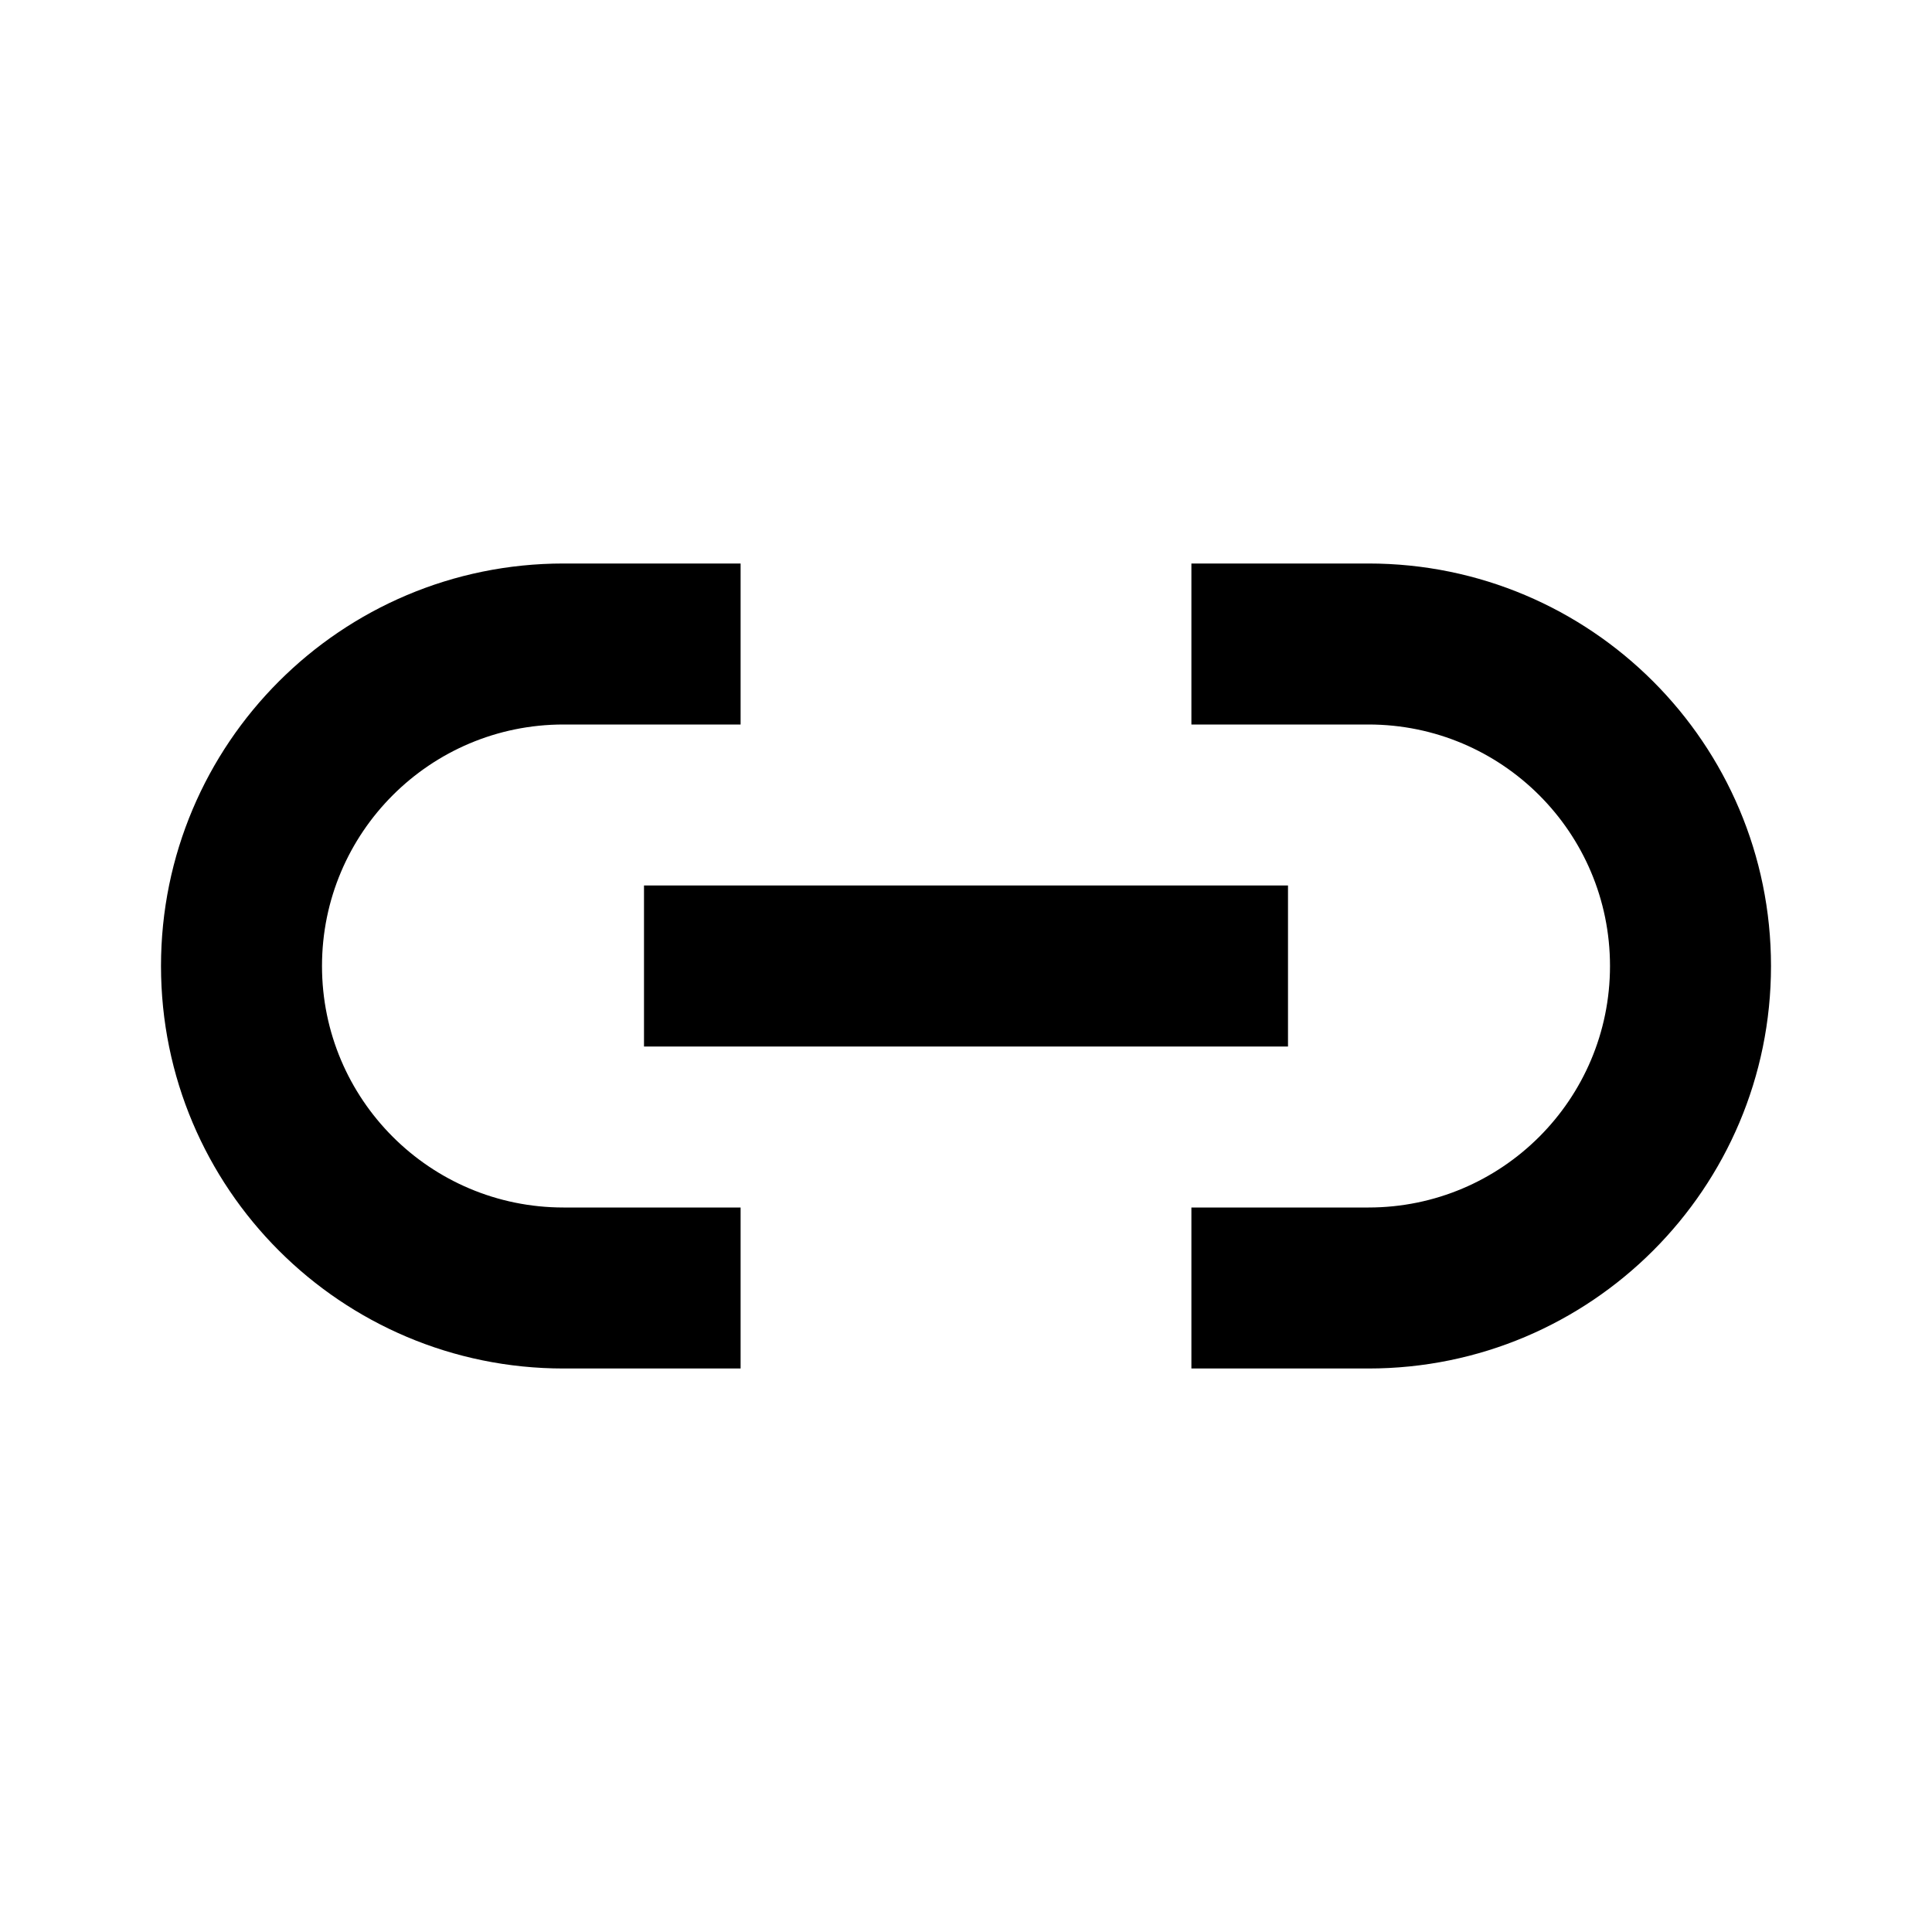
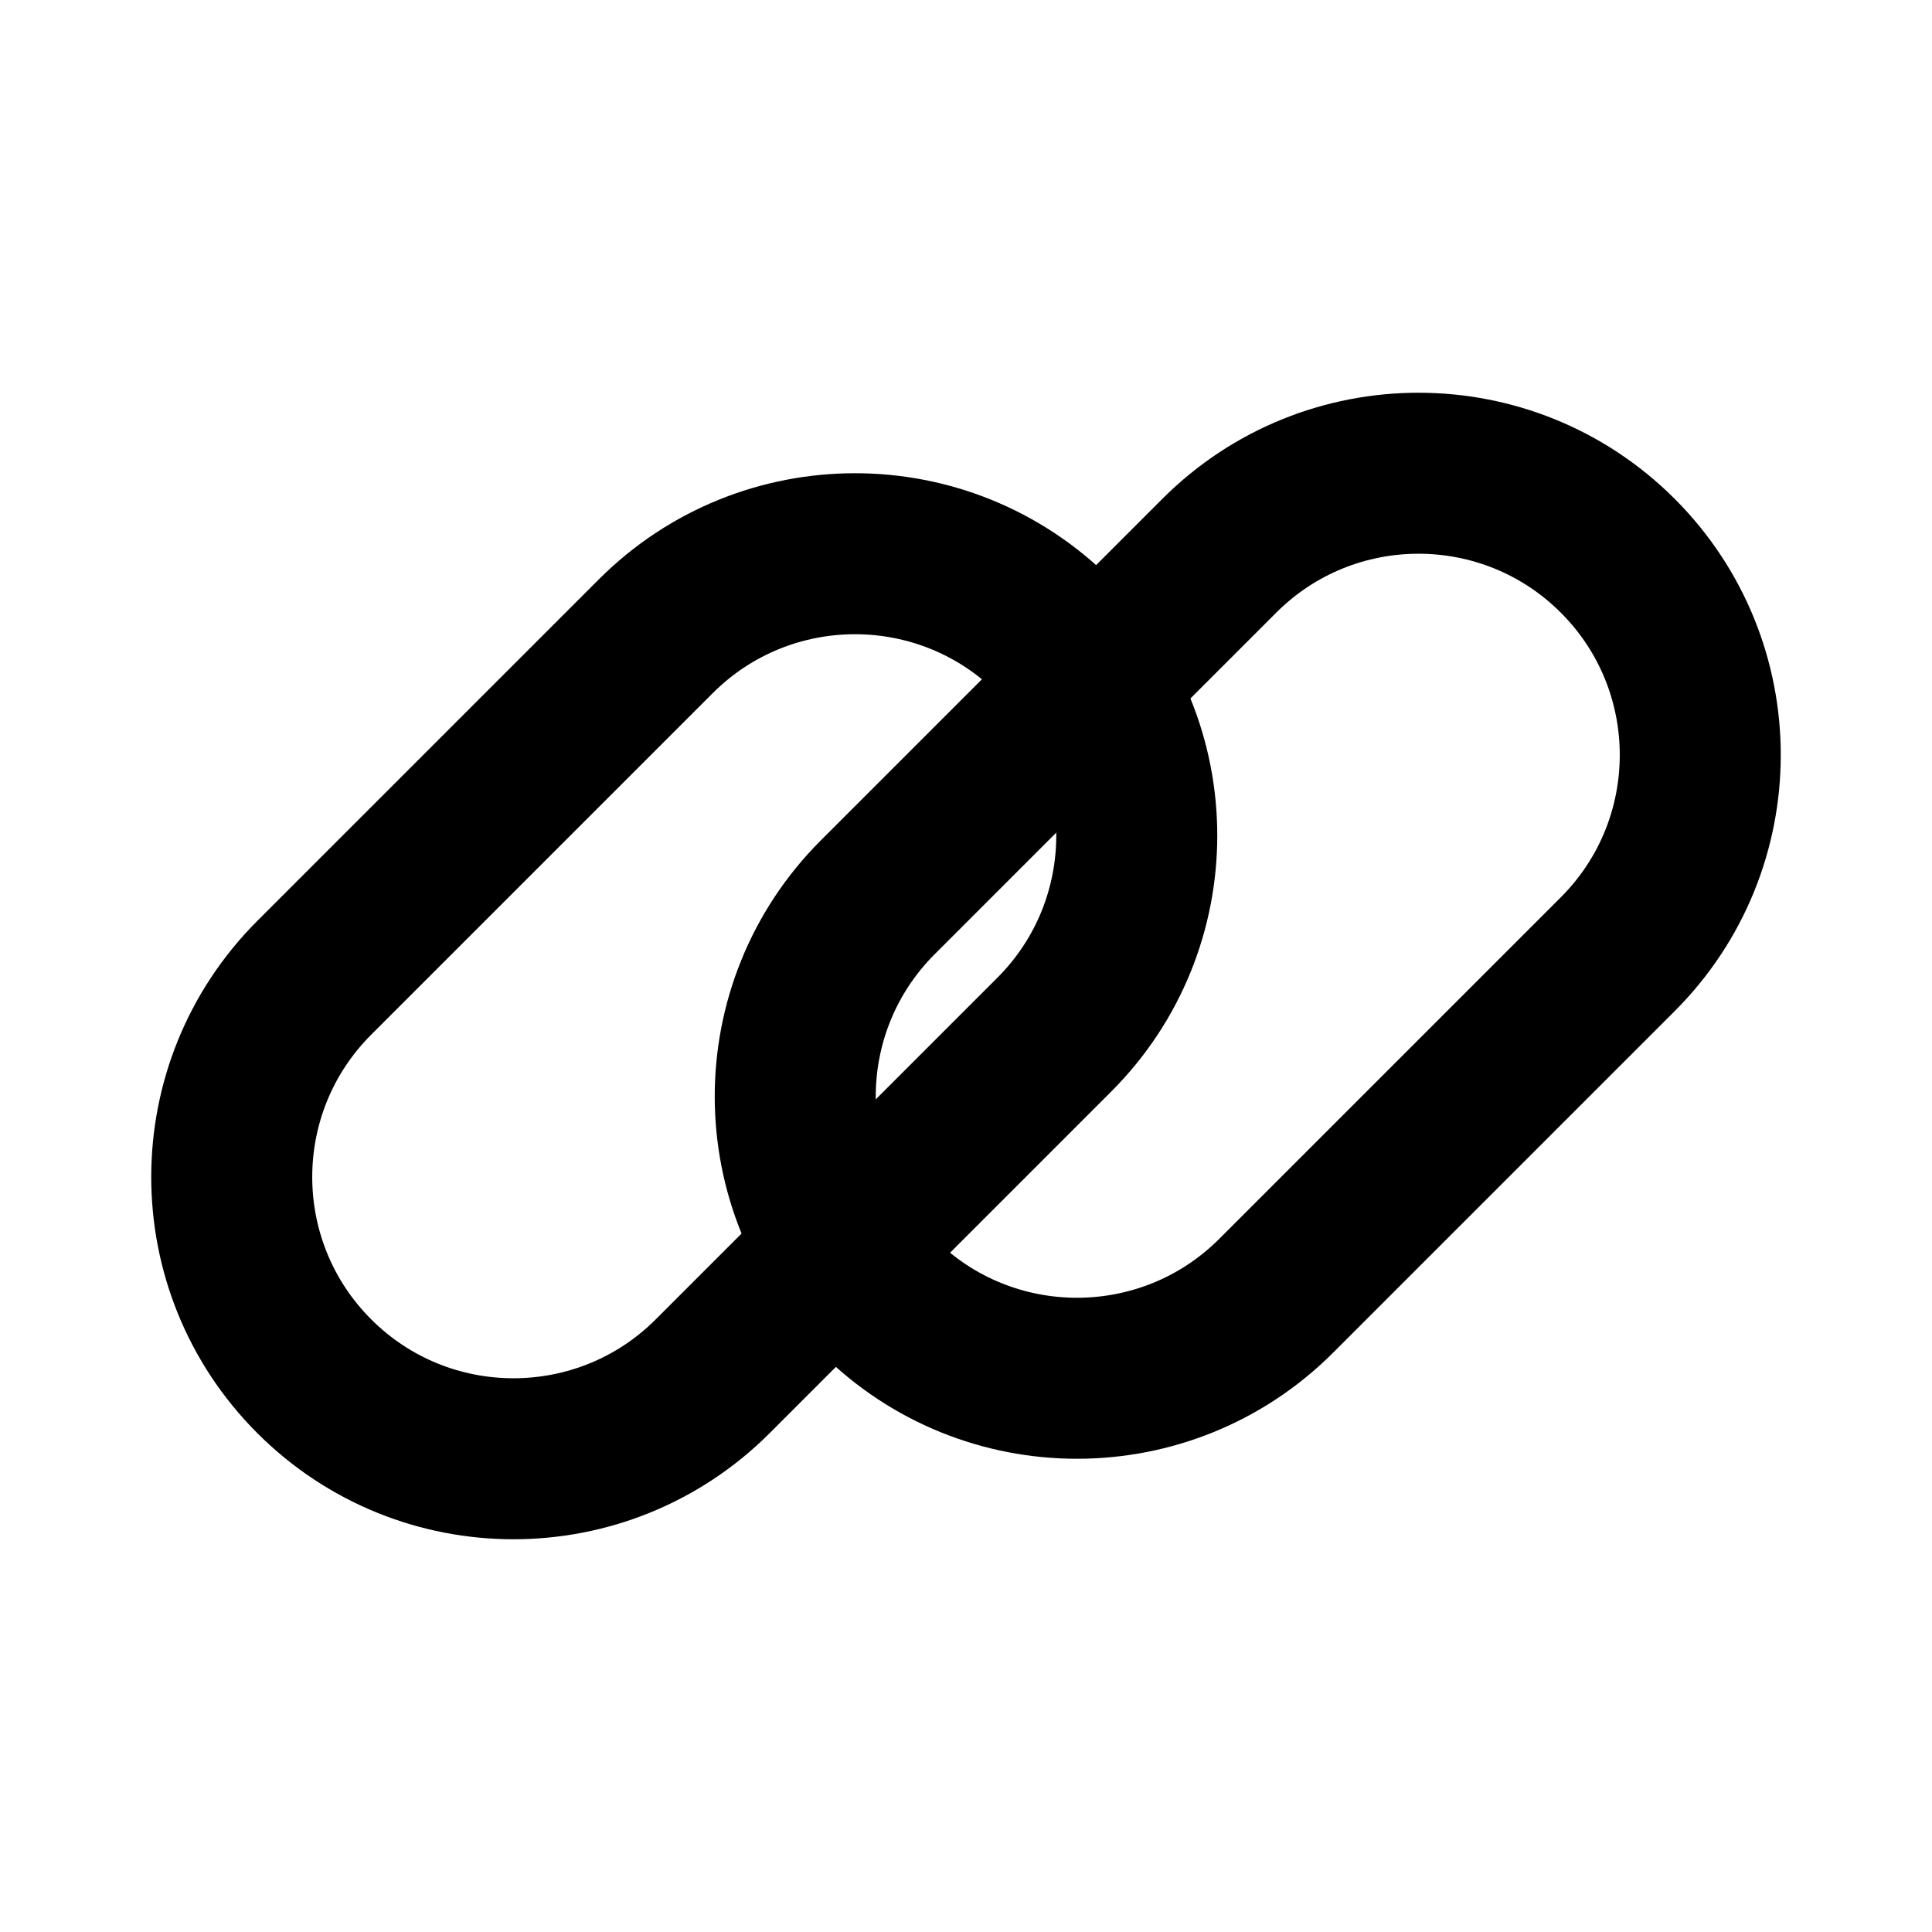
- <svg xmlns="http://www.w3.org/2000/svg" viewBox="0 0 24 24">
-   <path d="M9.200 17H7a5 5 0 0 1 0-10h2.200v2H7a3 3 0 0 0 0 6h2.200v2Zm5.600 0H17a5 5 0 0 0 0-10h-2.200v2H17a3 3 0 0 1 0 6h-2.200v2ZM8 11h8v2H8v-2Z" />
+ <svg xmlns="http://www.w3.org/2000/svg" viewBox="0 0 24 24" fill="none" stroke="#000" stroke-width="2" stroke-linejoin="round">
+   <rect x="2" y="9" width="13" height="7" rx="3.500" transform="rotate(-45 8.500 12.500)" />
+   <rect x="9" y="8" width="13" height="7" rx="3.500" transform="rotate(-45 15.500 11.500)" />
</svg>
